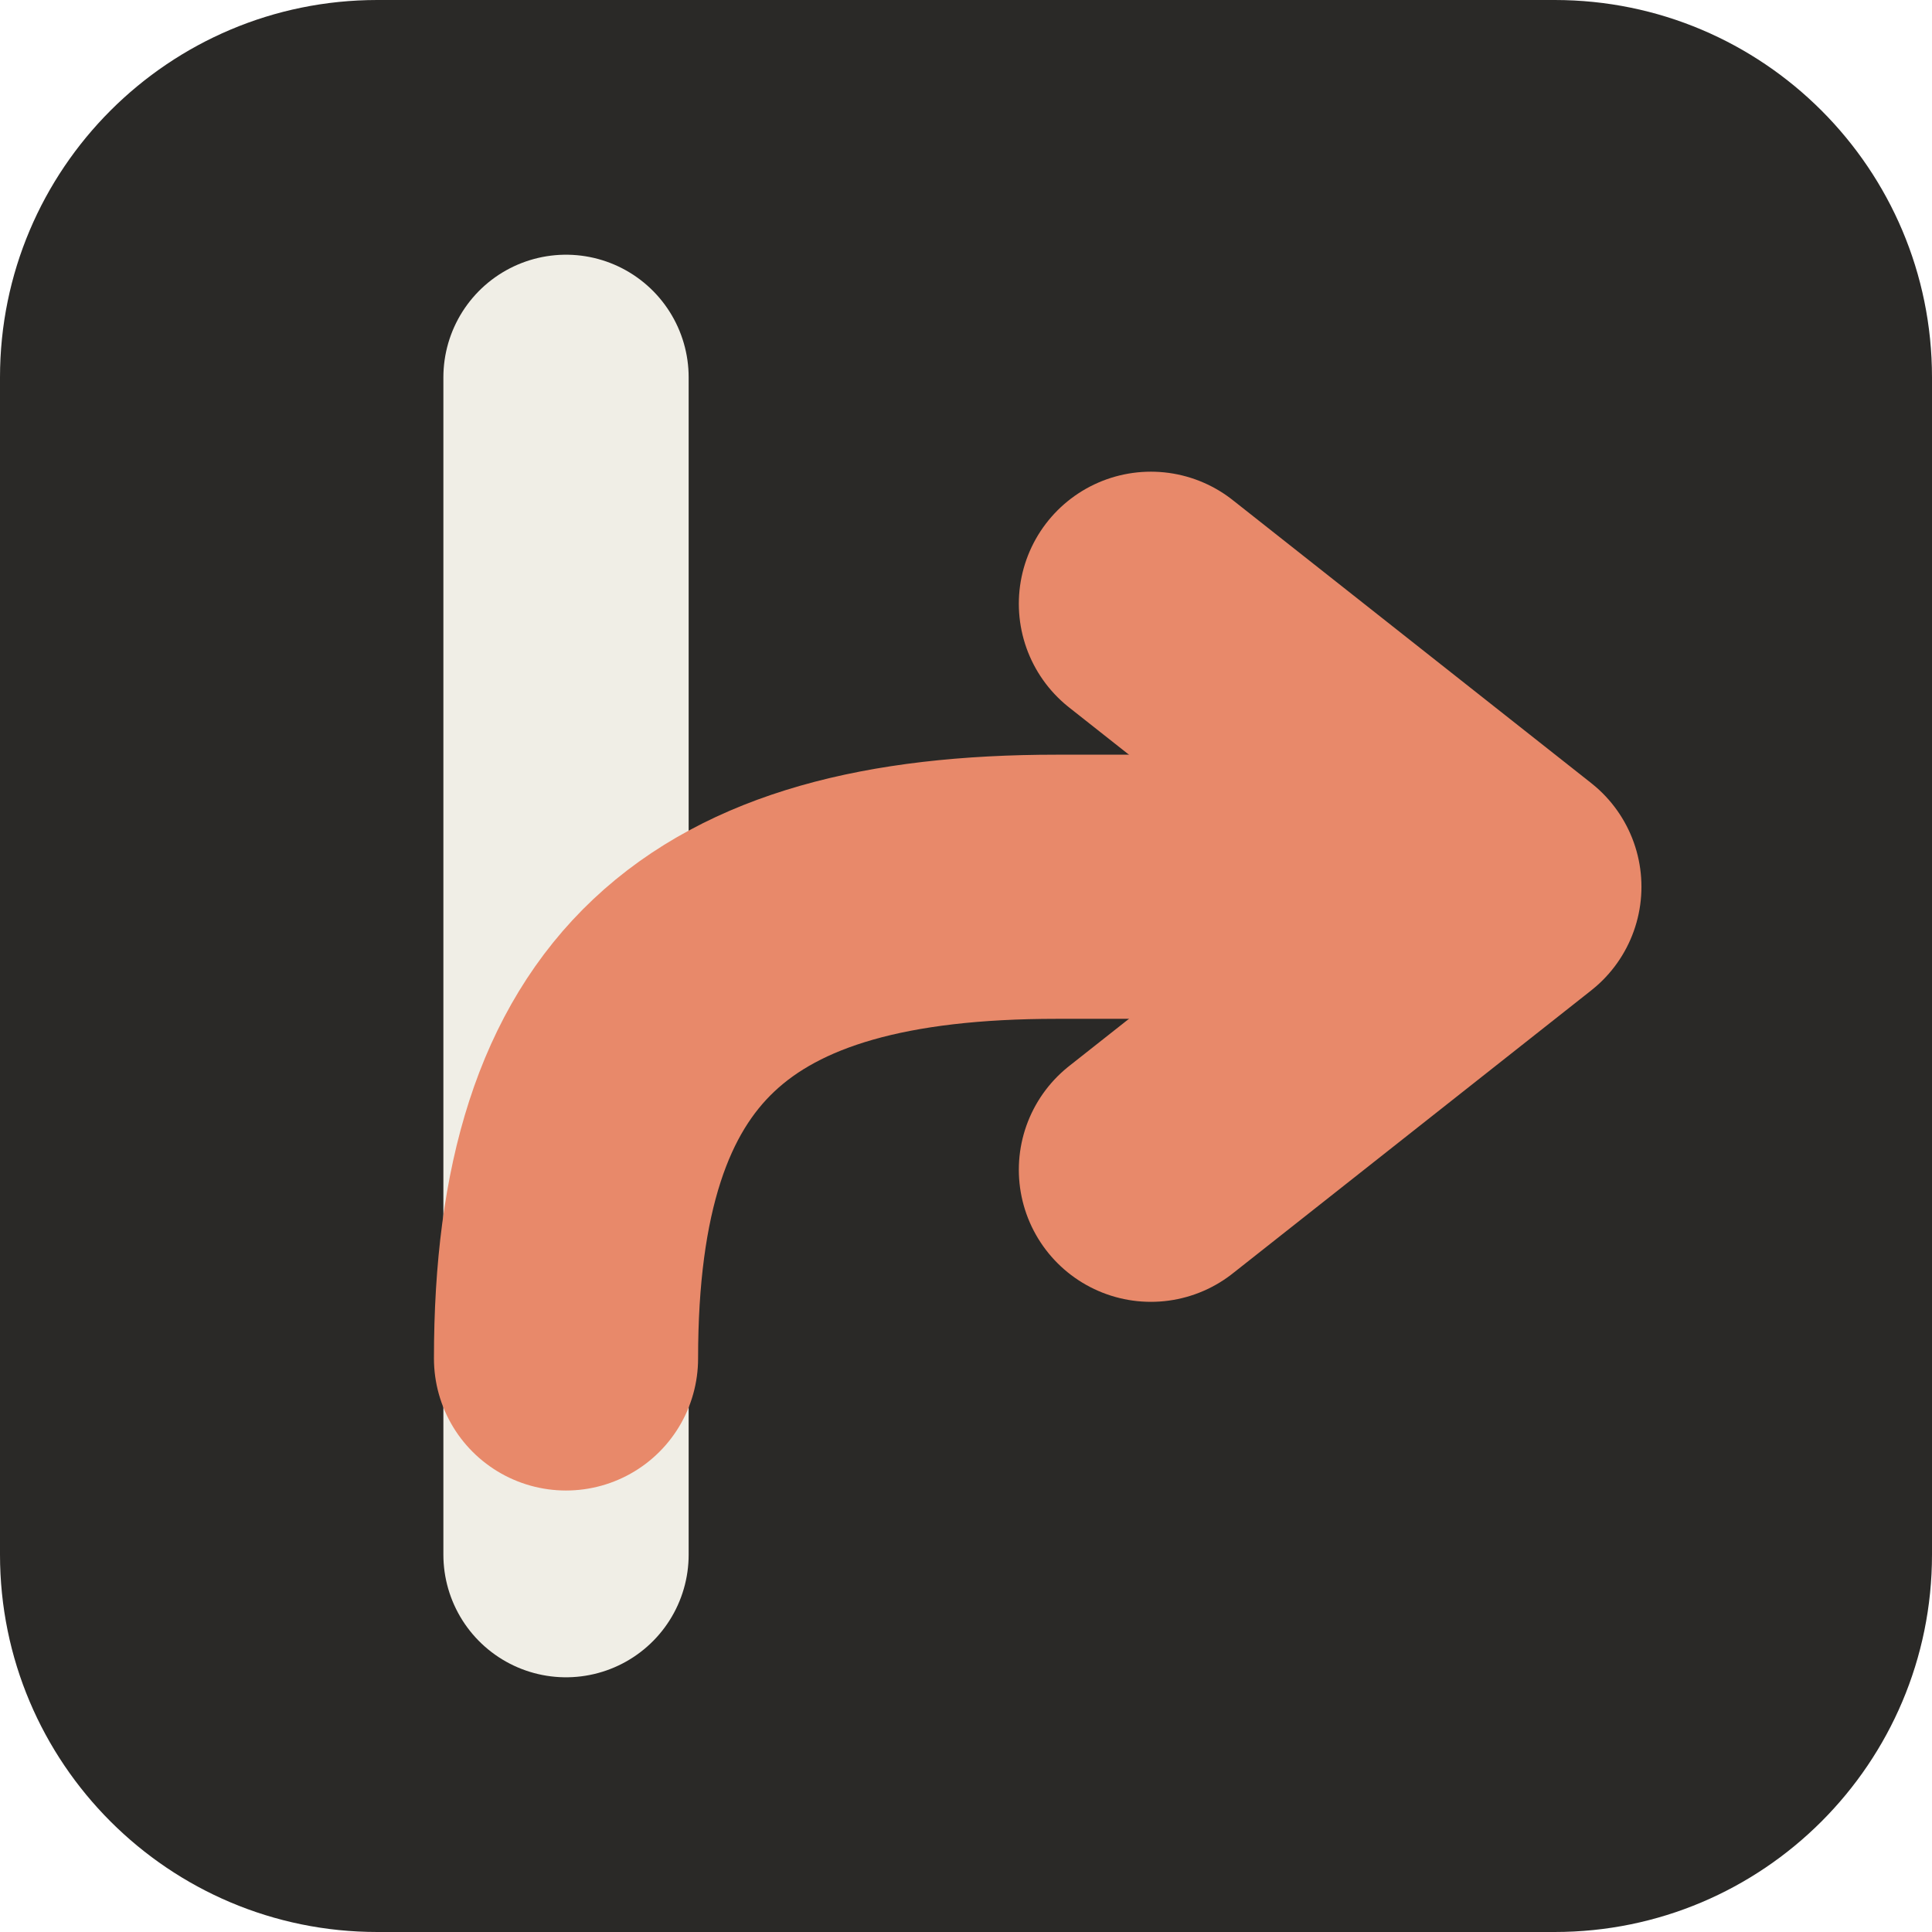
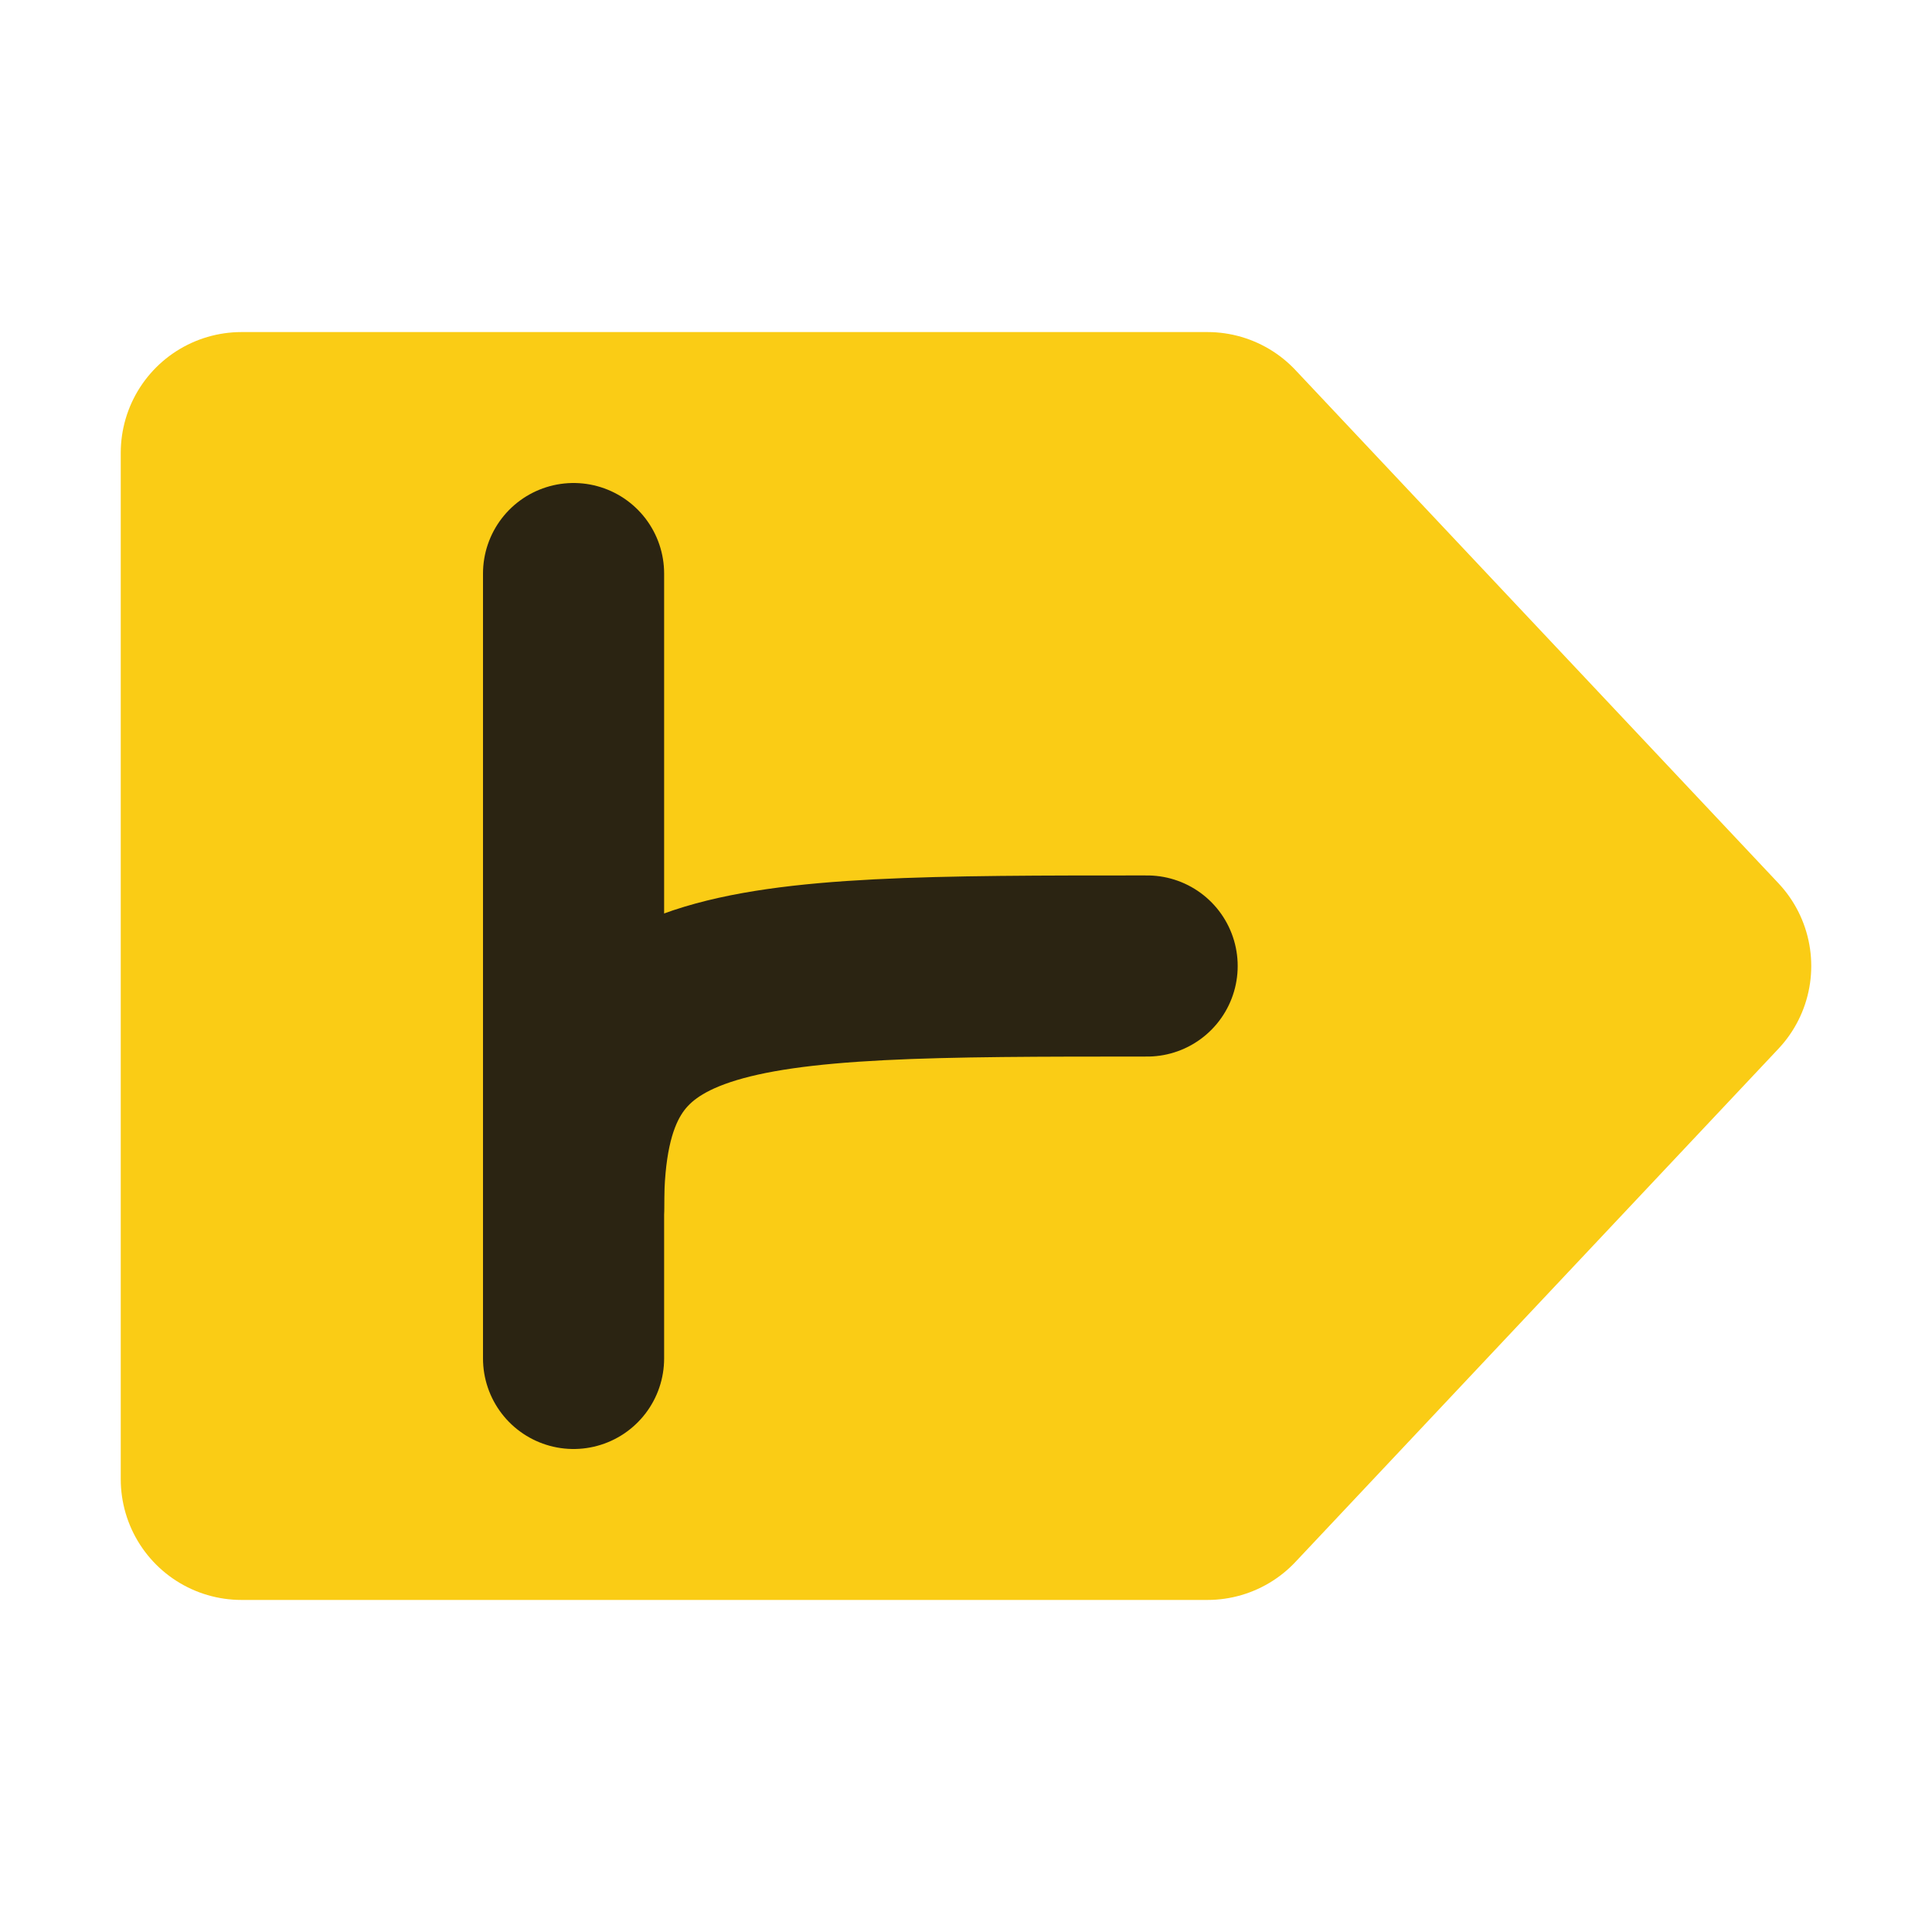
- <svg xmlns="http://www.w3.org/2000/svg" width="1024" height="1024" viewBox="0 0 1024 1024">
-   <rect x="0" y="0" width="1024" height="1024" rx="200" fill="#2a2927" />
-   <path d="M300 200 V824" stroke="#f0eee6" stroke-width="130" stroke-linecap="round" />
-   <path d="M300 720 C300 540 380 470 560 470 H700" fill="none" stroke="#e8896a" stroke-width="140" stroke-linecap="round" />
-   <path d="M610 320 L800 470 L610 620" fill="none" stroke="#e8896a" stroke-width="140" stroke-linecap="round" stroke-linejoin="round" />
+ <svg xmlns="http://www.w3.org/2000/svg" viewBox="0 0 32 32">
+   <path d="M4 7.5 H20 L28 16 L20 24.5 H4 Z" fill="#FACC15" stroke="#FACC15" stroke-width="4" stroke-linejoin="round" />
+   <g fill="none" stroke="#2B2412" stroke-width="3" stroke-linecap="round">
+     <path d="M9.5 9.5 V22.5" />
+     <path d="M9.5 20 C9.5 16 12 16 19 16" />
+   </g>
</svg>
